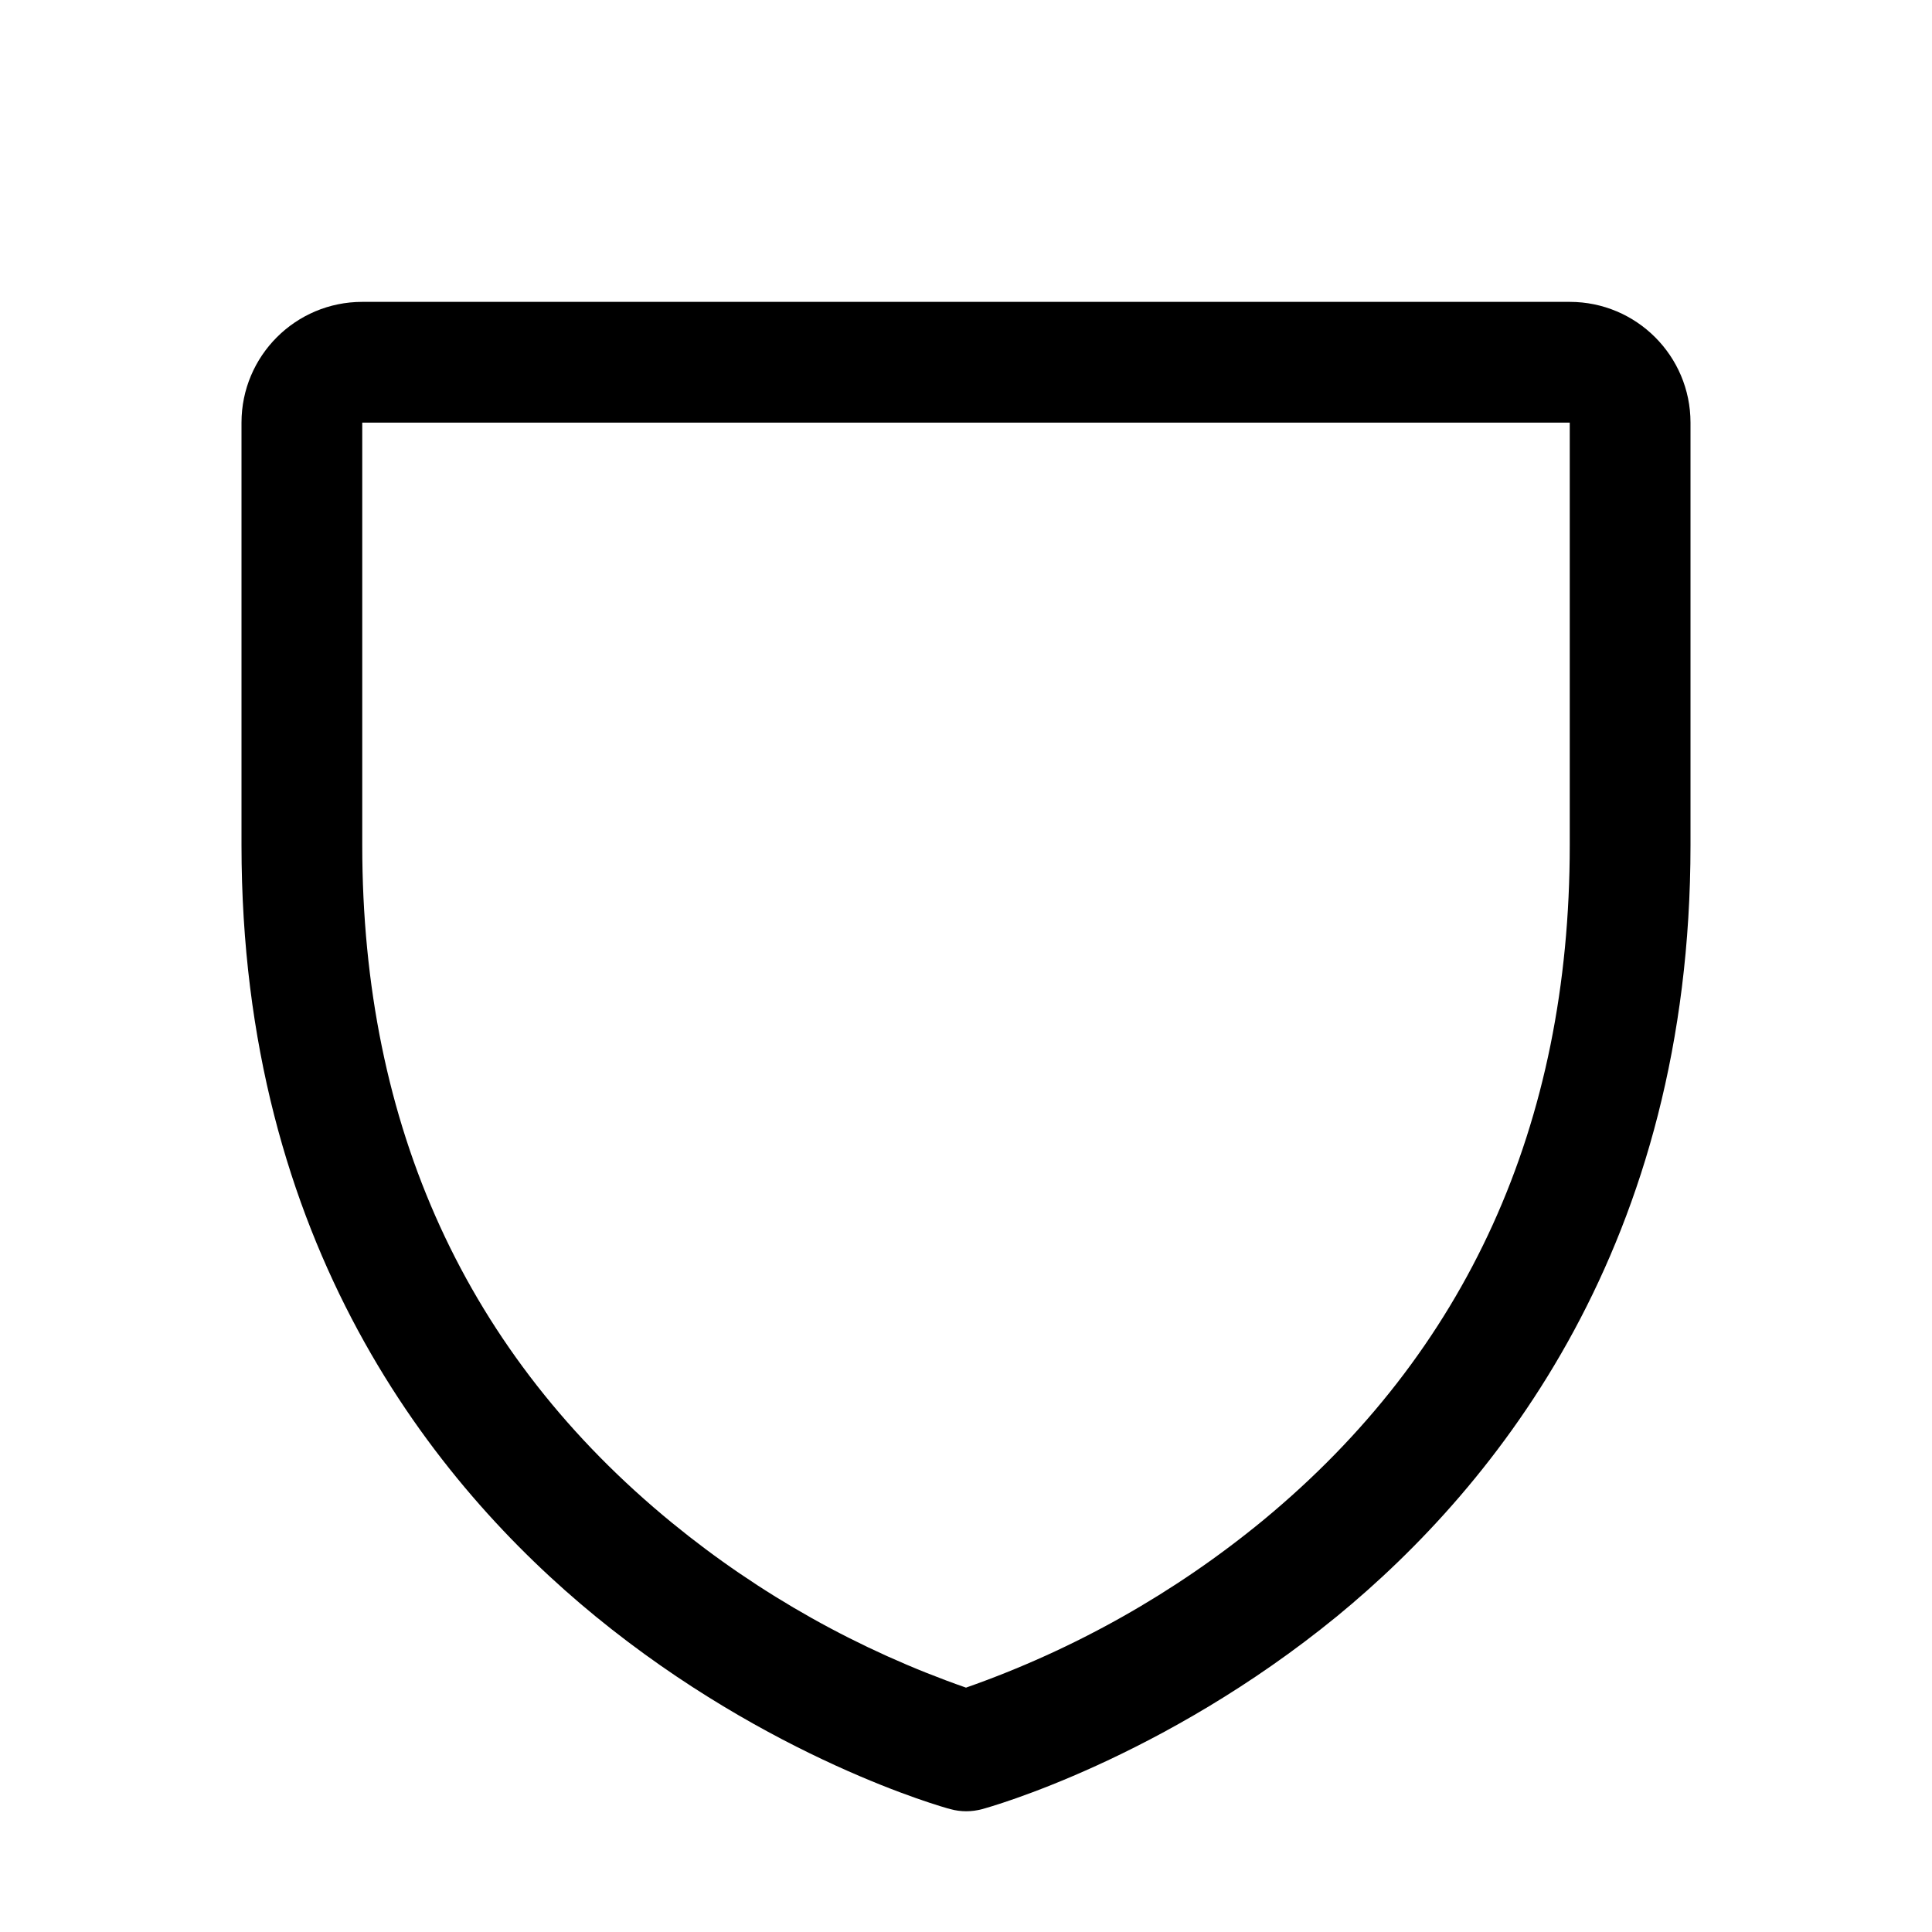
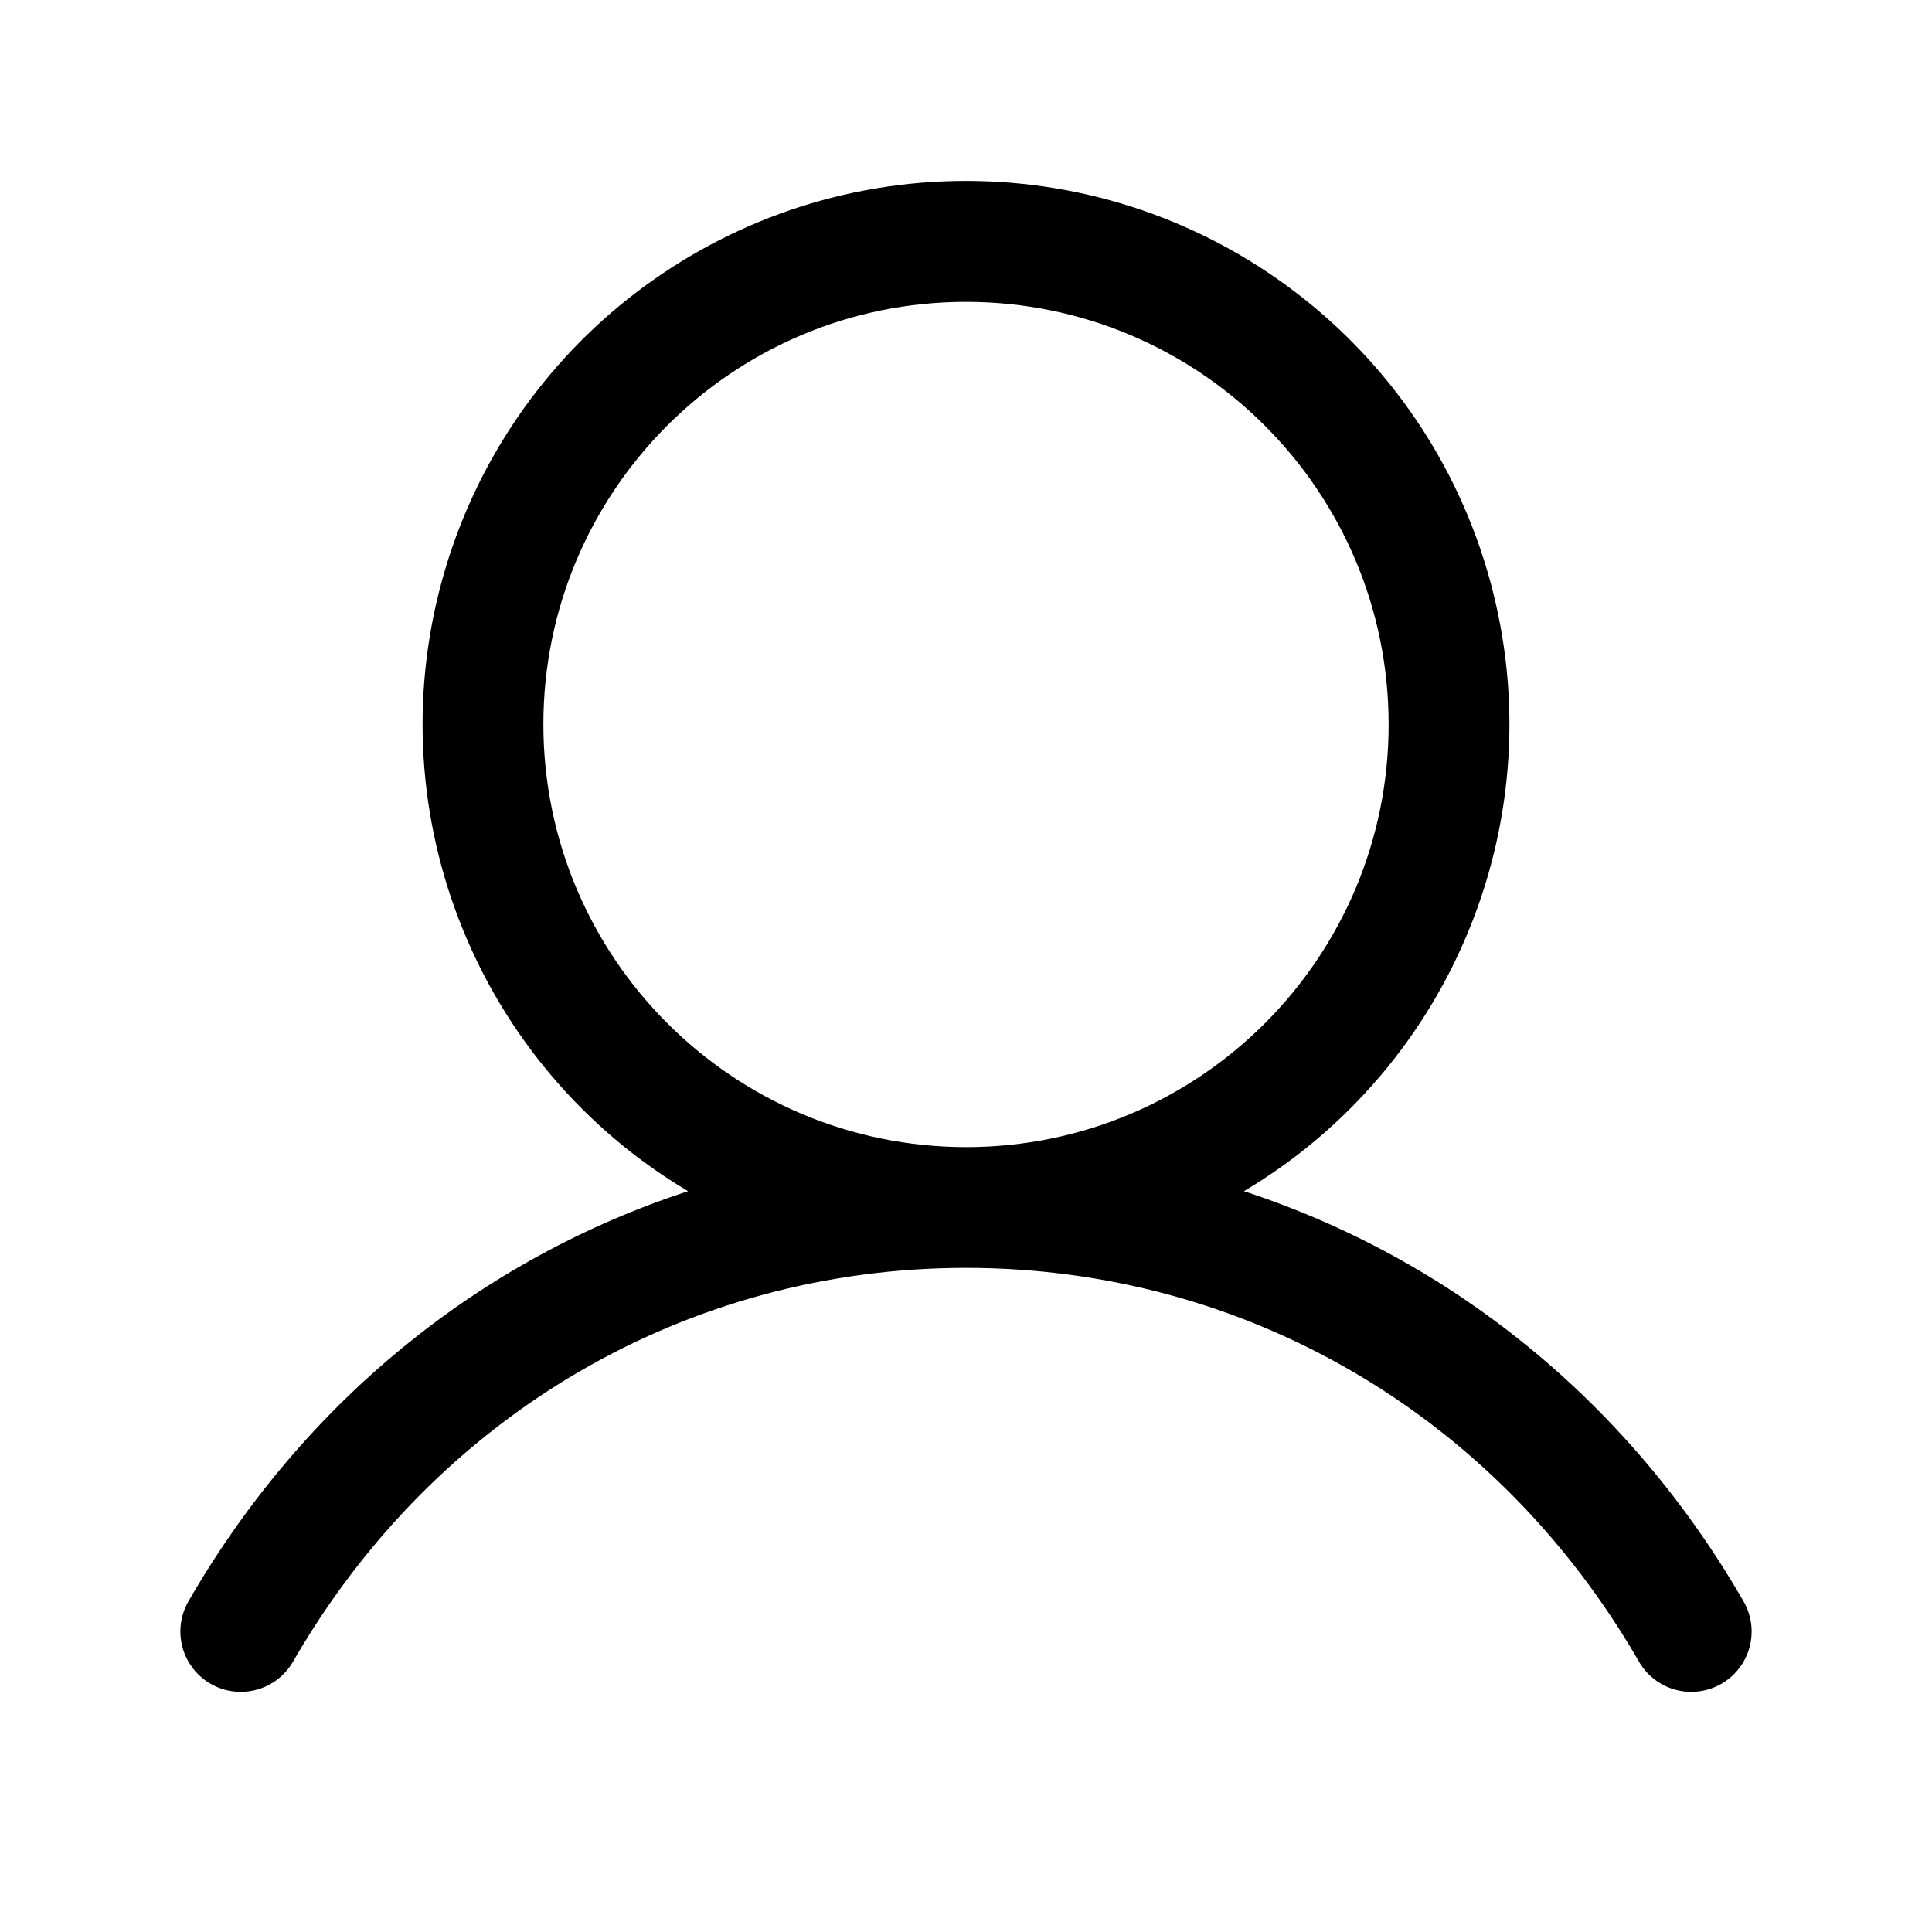
<svg xmlns="http://www.w3.org/2000/svg" width="32" height="32" fill="#000000" viewBox="0 0 256 256">
-   <path d="M208,40H48A16,16,0,0,0,32,56v56c0,52.72,25.52,84.67,46.93,102.19,23.06,18.86,46,25.27,47,25.53a8,8,0,0,0,4.2,0c1-.26,23.91-6.67,47-25.53C198.48,196.67,224,164.72,224,112V56A16,16,0,0,0,208,40Zm0,72c0,37.07-13.66,67.16-40.6,89.42A129.3,129.3,0,0,1,128,223.62a128.25,128.25,0,0,1-38.92-21.81C61.82,179.51,48,149.3,48,112l0-56,160,0Z" />
+   <path d="M230.92,212c-15.23-26.33-38.7-45.21-66.09-54.16a72,72,0,1,0-73.66,0C63.78,166.78,40.31,185.66,25.08,212a8,8,0,1,0,13.85,8c18.84-32.56,52.14-52,89.07-52s70.23,19.44,89.07,52a8,8,0,1,0,13.85-8ZM72,96a56,56,0,1,1,56,56A56.06,56.06,0,0,1,72,96Z" />
</svg>
